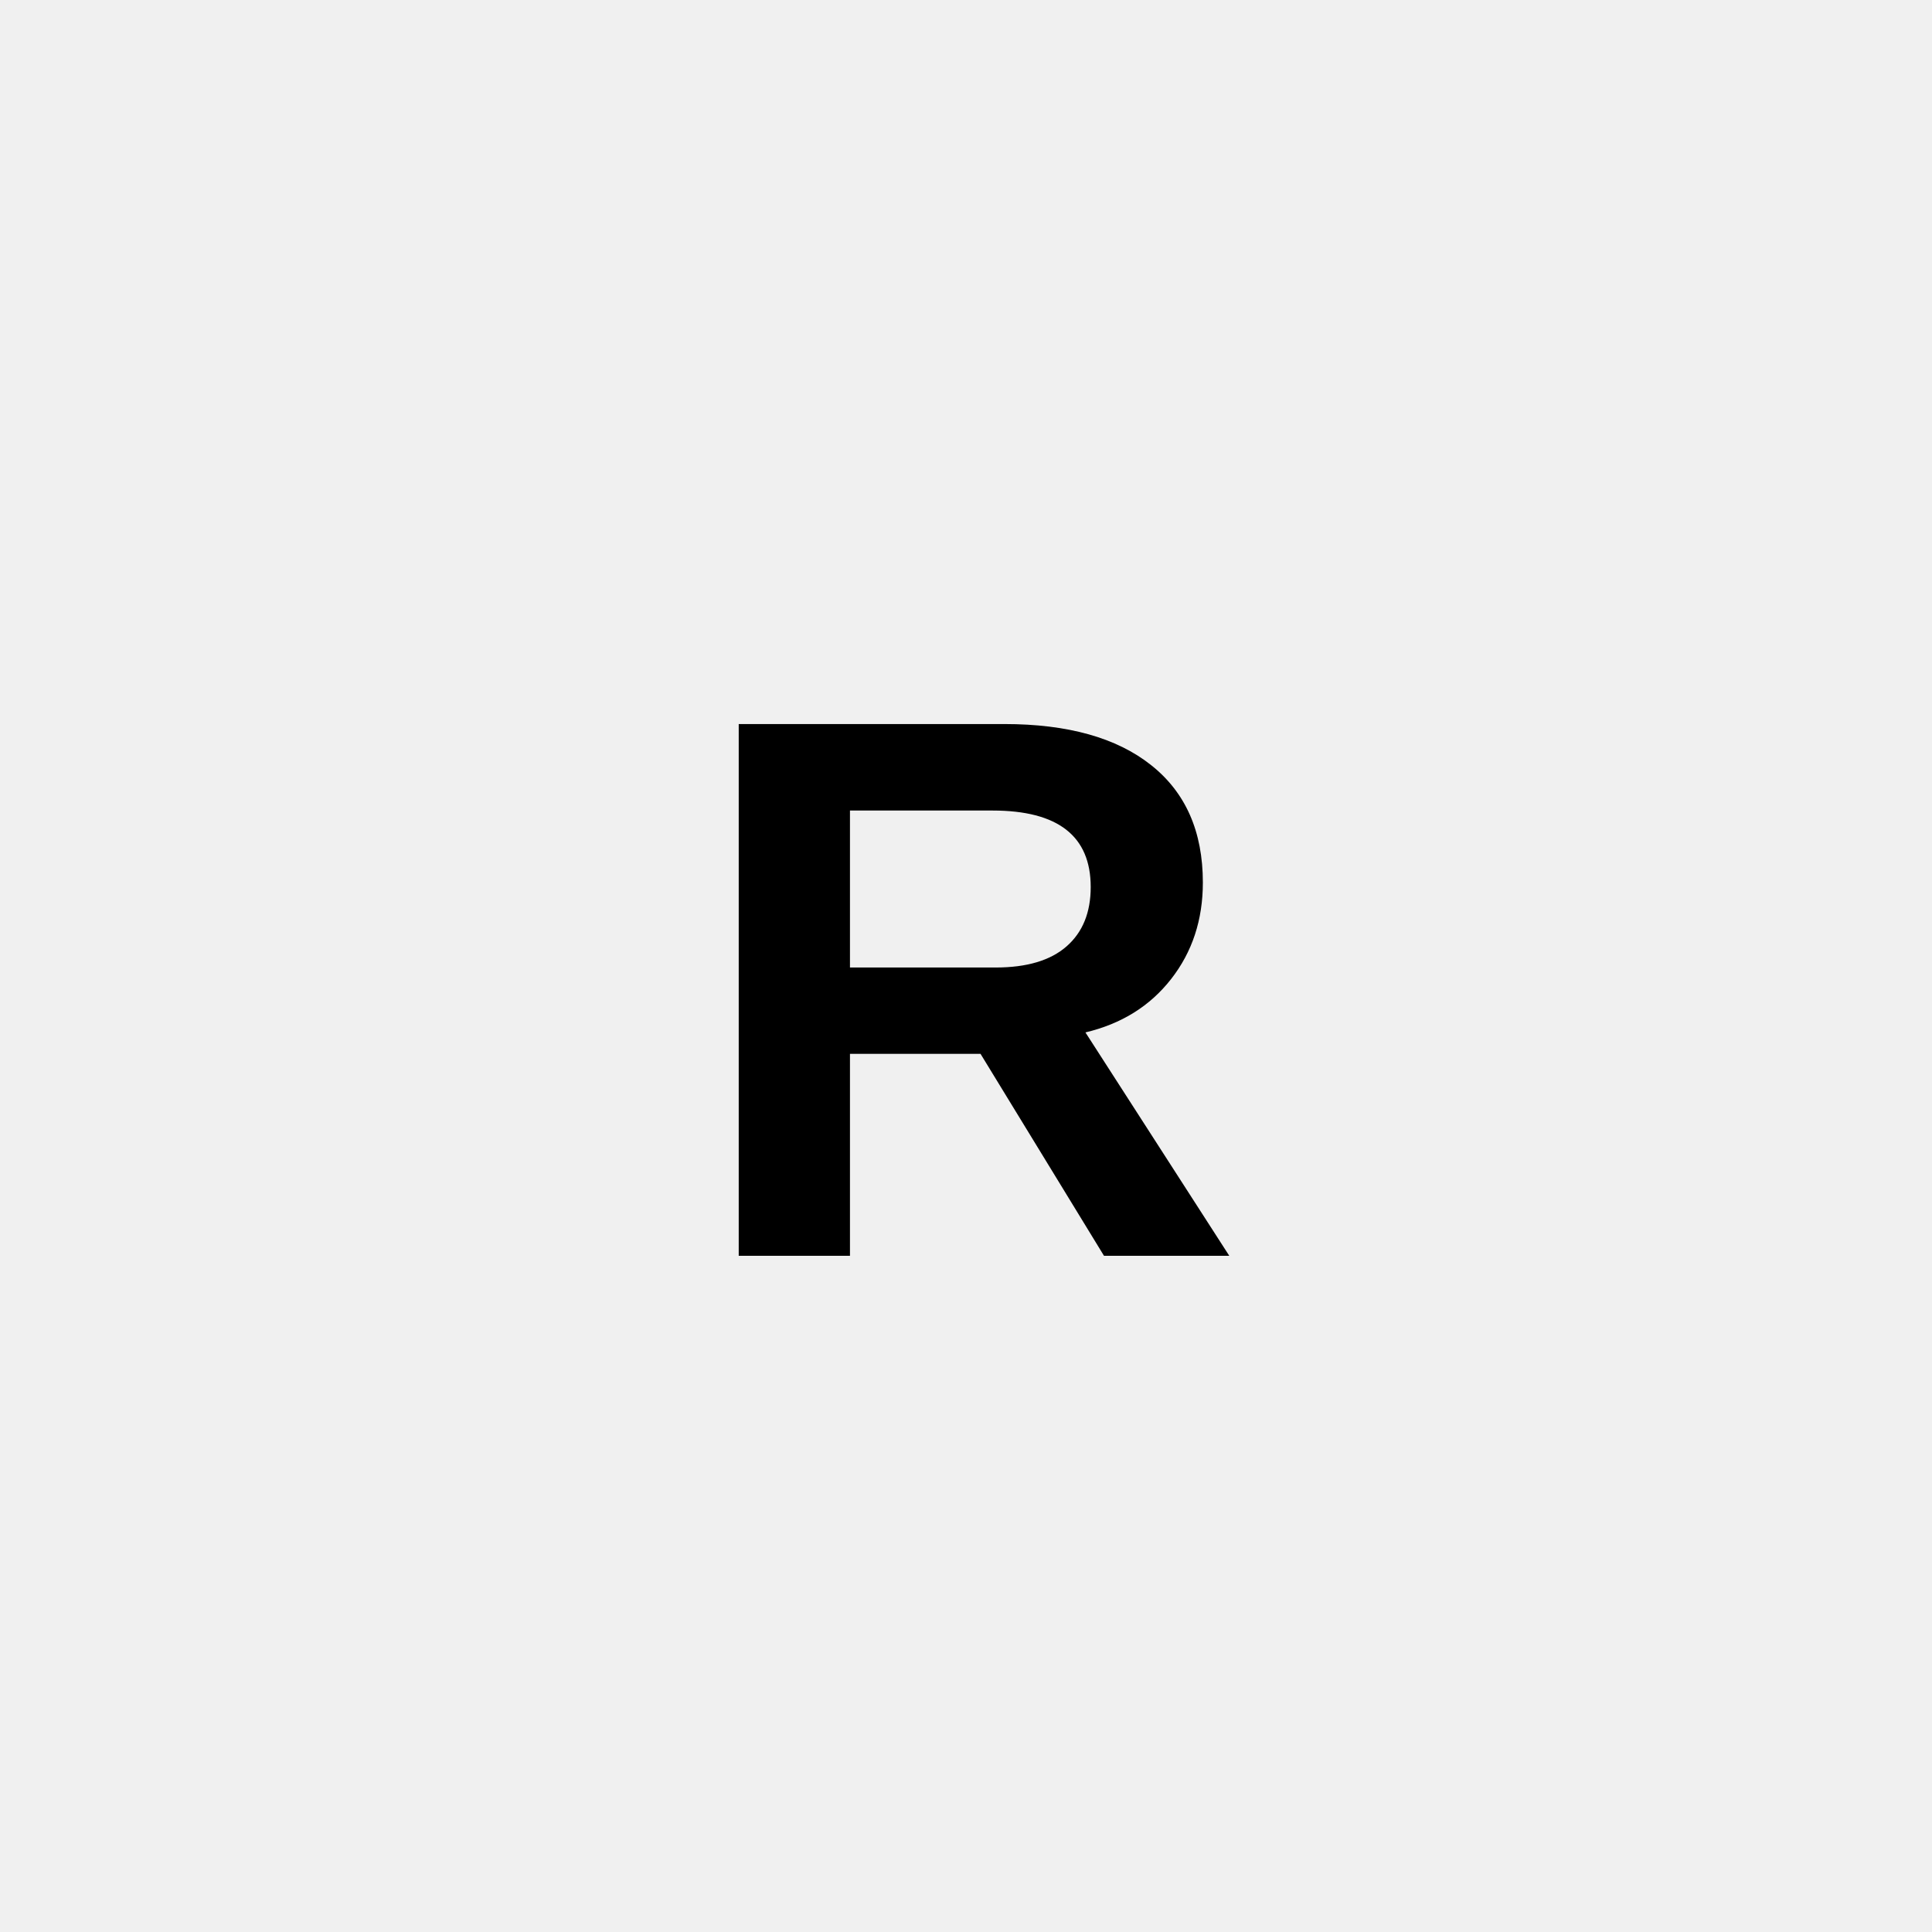
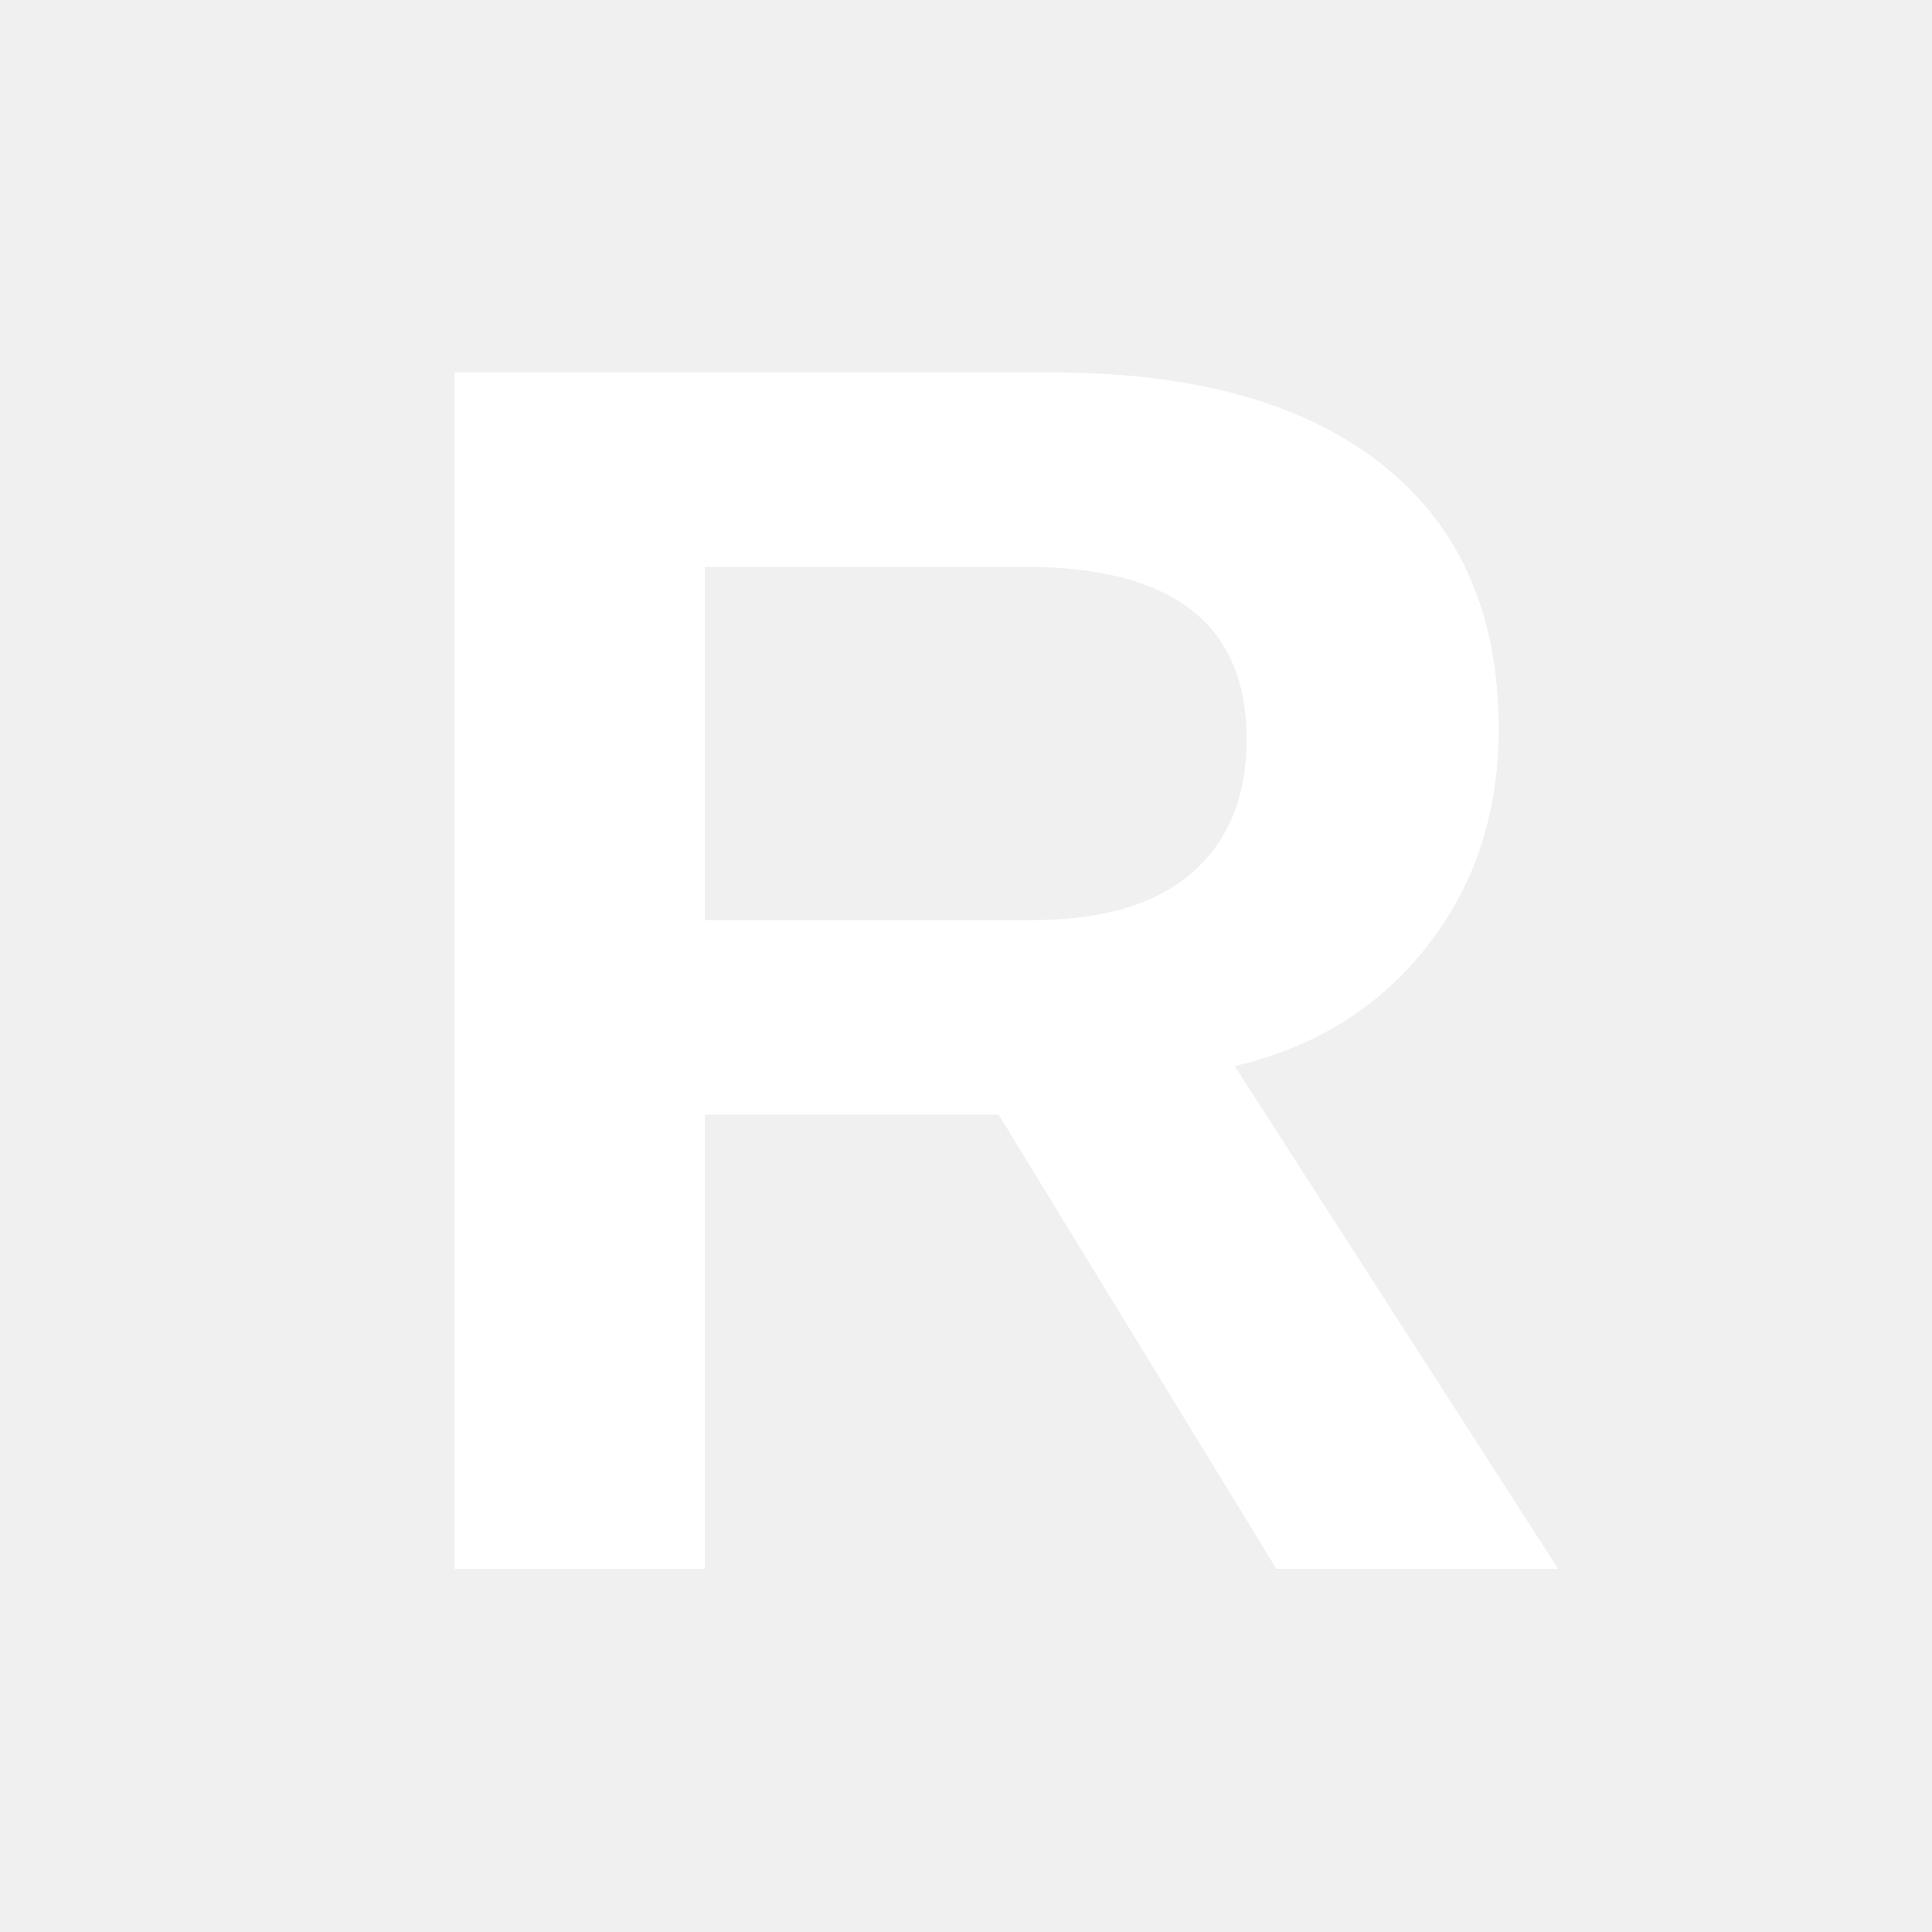
<svg xmlns="http://www.w3.org/2000/svg" viewBox="0 0 200 200">
  <defs>
-     <style>.favicon-text { font-family: Arial, sans-serif; font-weight: bold; font-size: 80px; fill: currentColor; }</style>
+     <style>
+       .favicon-text { 
+         font-family: Arial, sans-serif; 
+         font-weight: bold; 
+         font-size: 180px; 
+         fill: white; 
+         text-anchor: middle;
+         dominant-baseline: central;
+       }
+     </style>
  </defs>
-   <text x="100" y="130" text-anchor="middle" class="favicon-text">R</text>
+   <rect width="200" height="200" fill="transparent" />
+   <text x="100" y="100" class="favicon-text">R</text>
</svg>
